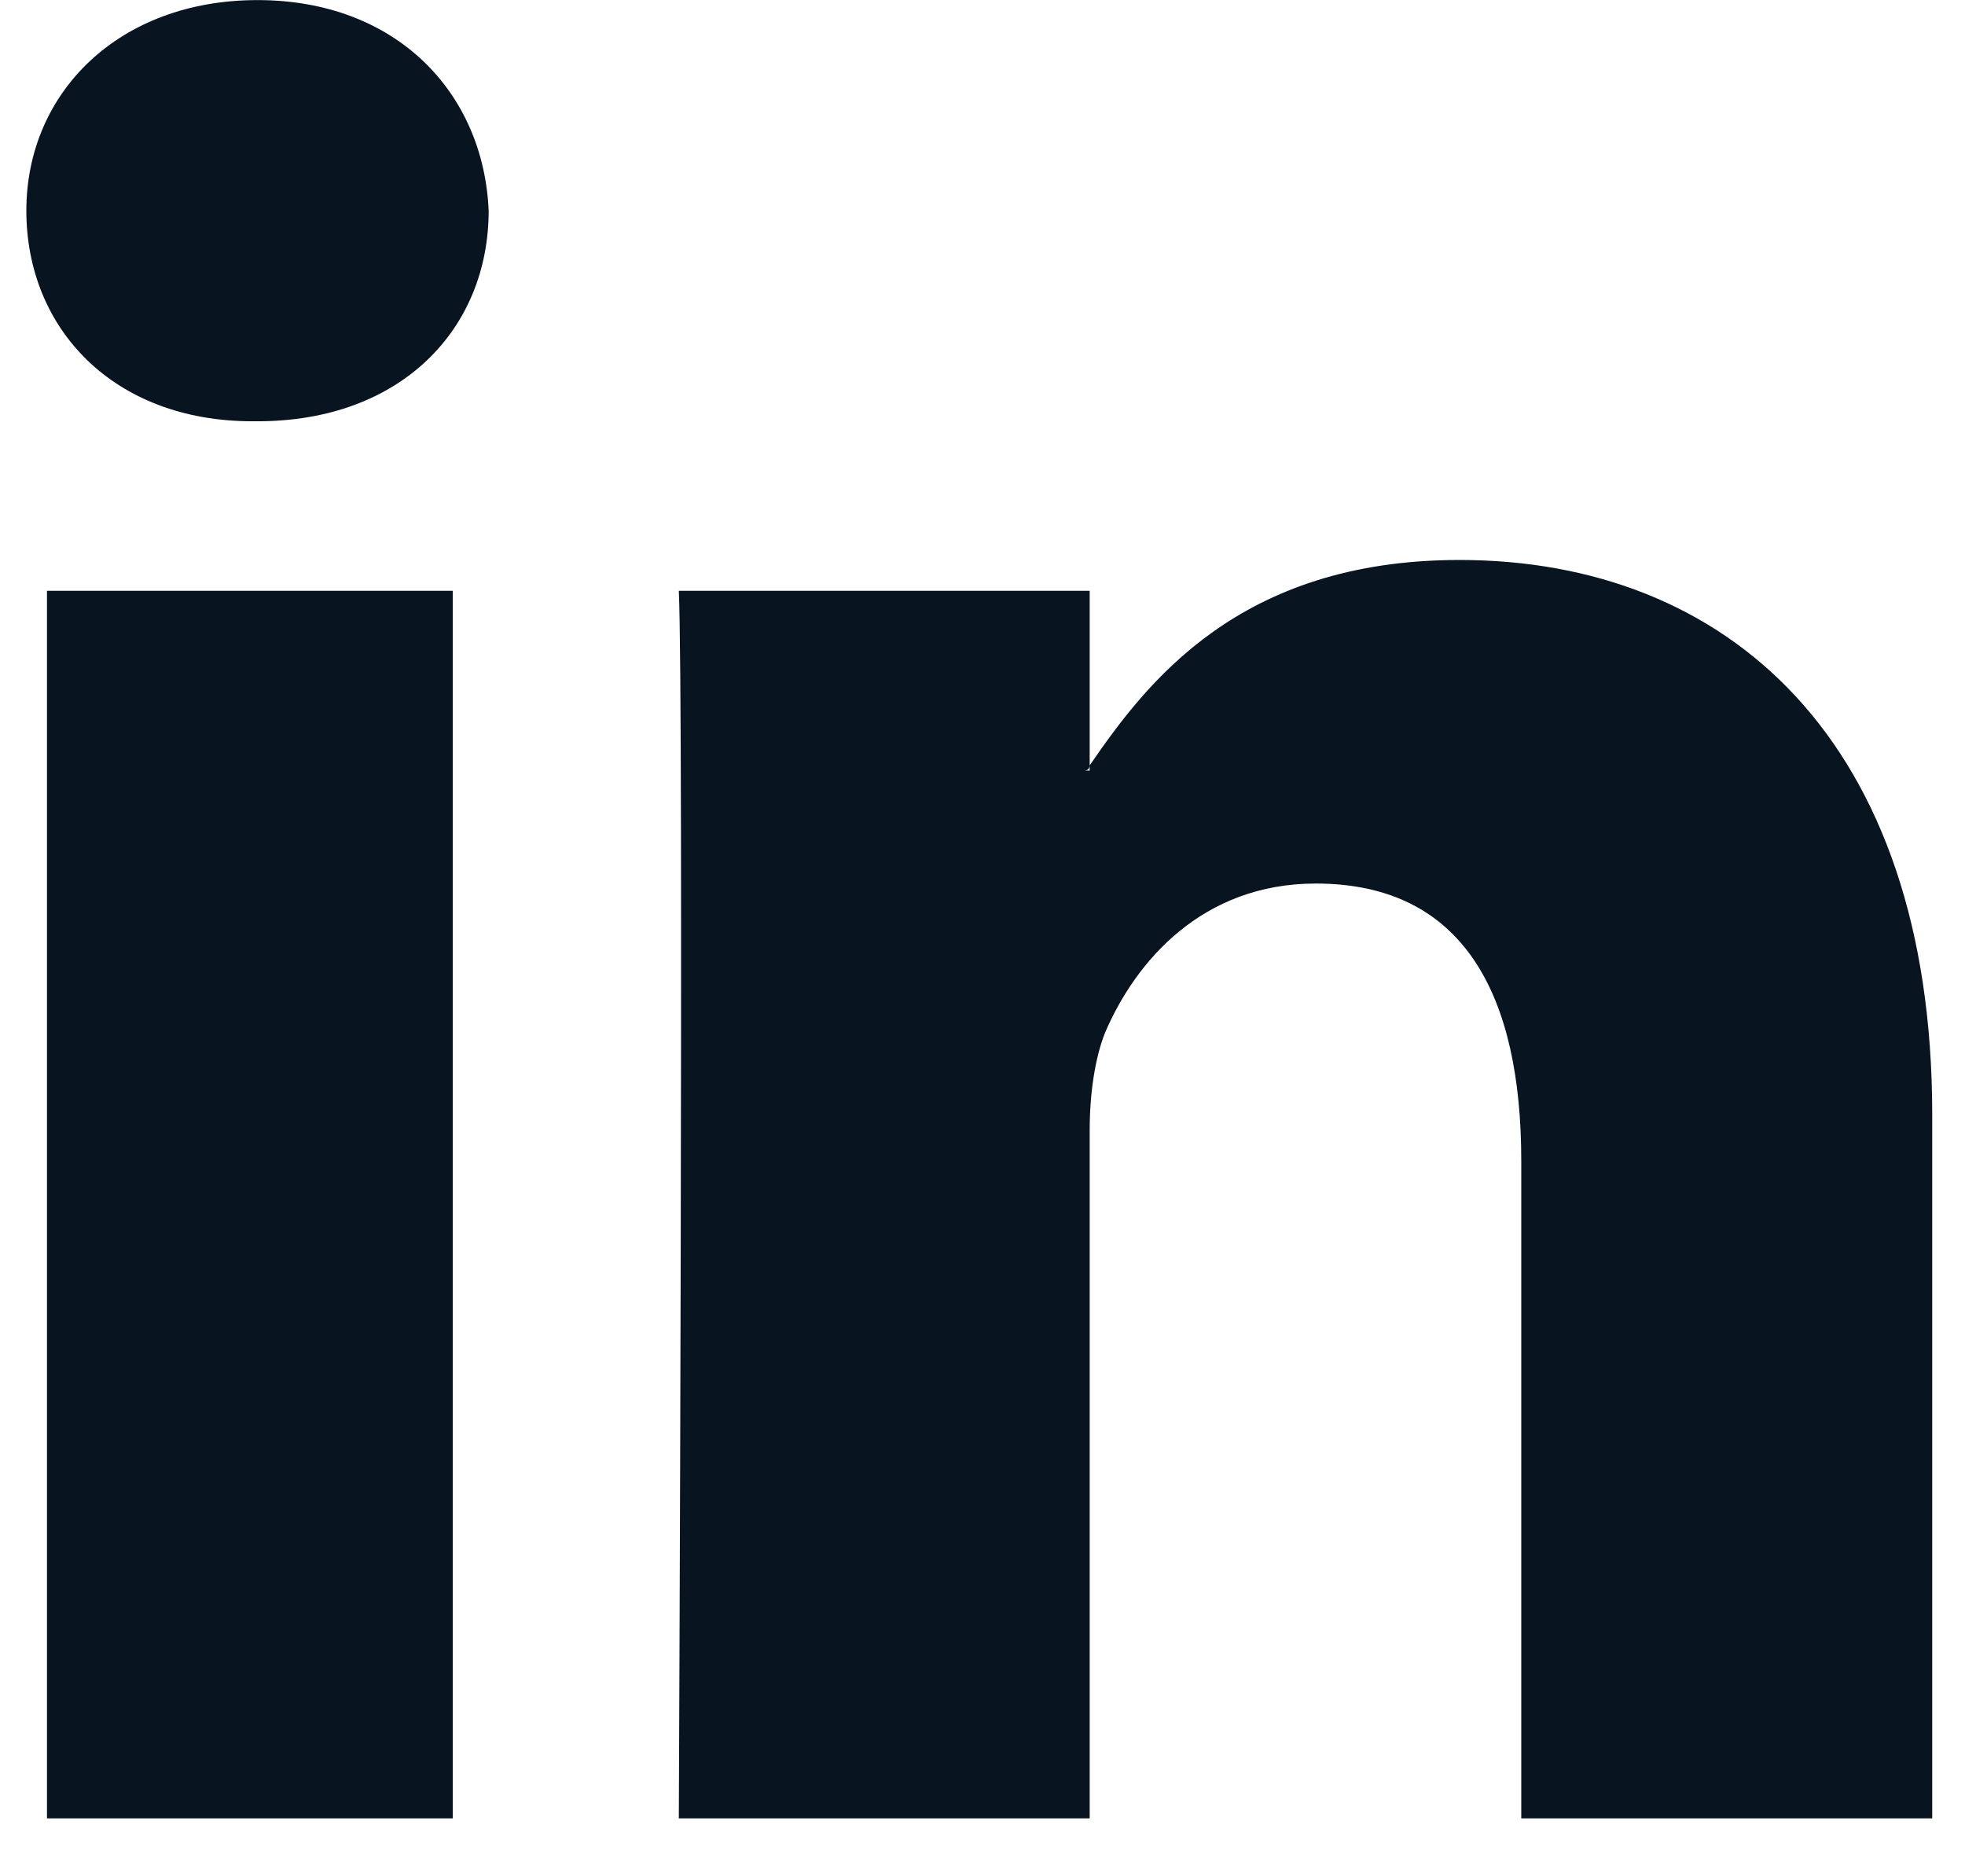
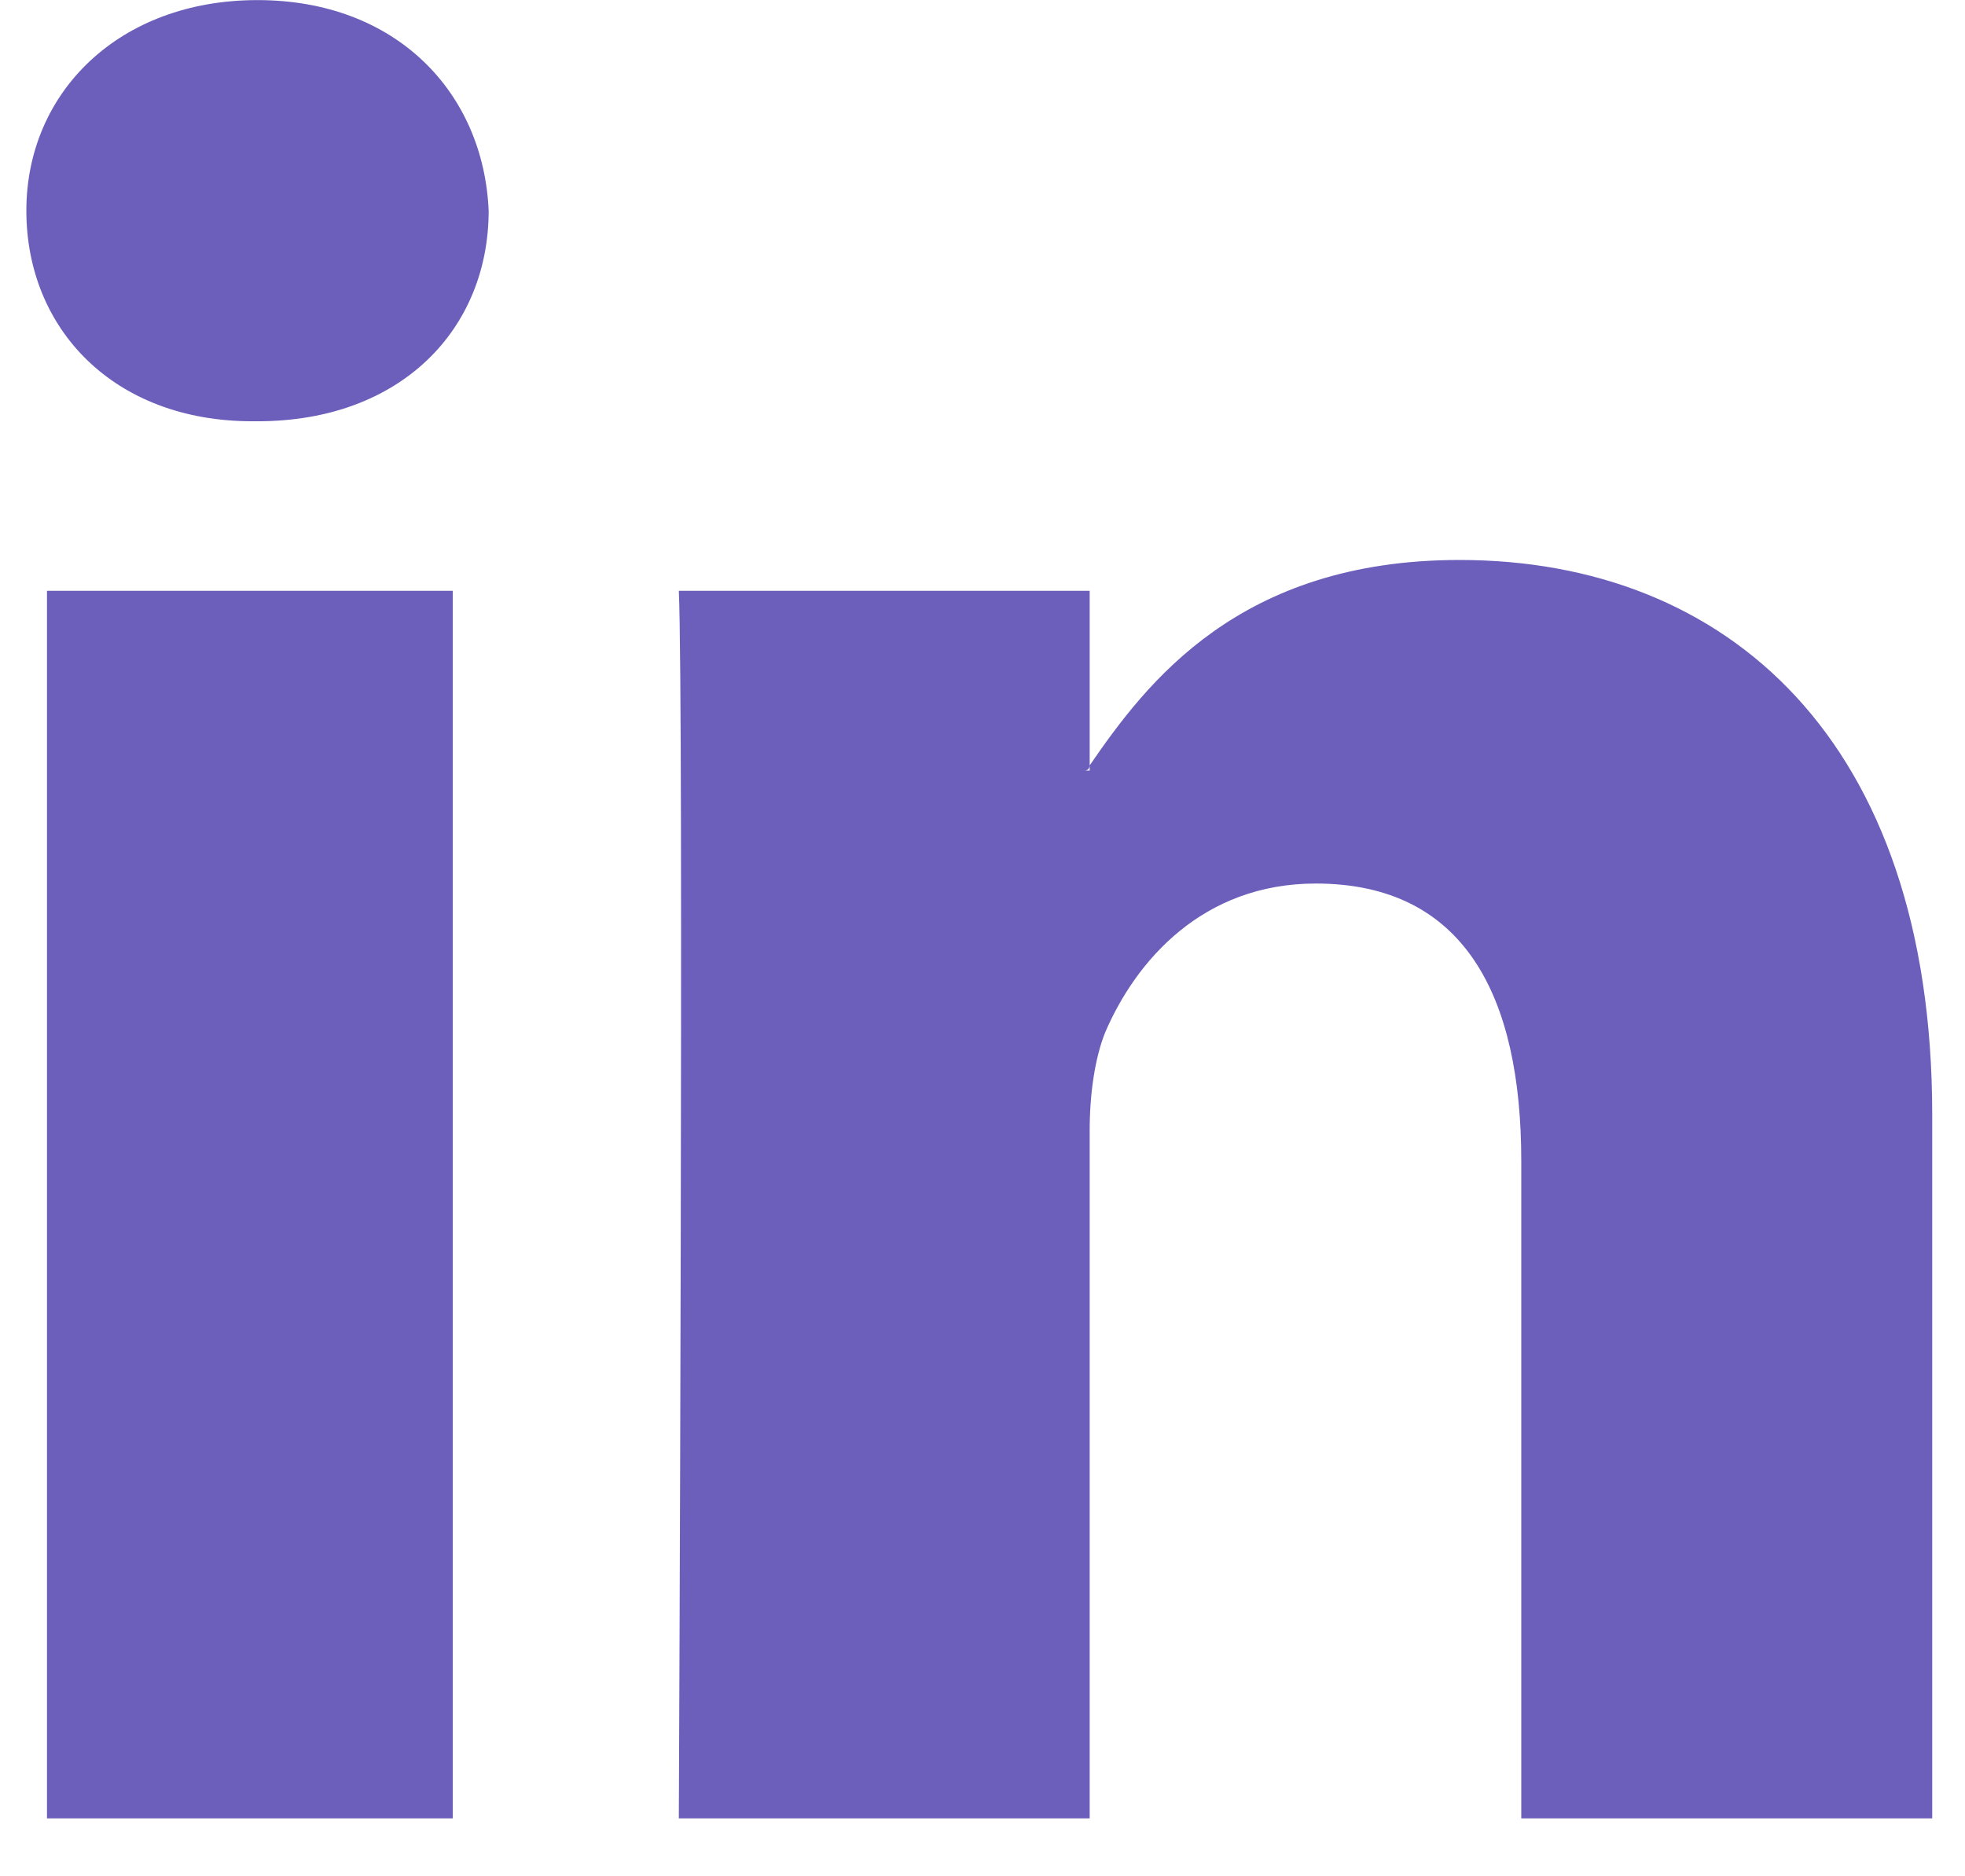
<svg xmlns="http://www.w3.org/2000/svg" width="22" height="21" viewBox="0 0 22 21" fill="none">
-   <path fill-rule="evenodd" clip-rule="evenodd" d="M21.633 12.481V20.36H17.032V12.999C17.032 11.158 16.399 9.893 14.731 9.893C13.466 9.893 12.718 10.756 12.373 11.561C12.258 11.848 12.2 12.251 12.2 12.654V20.36H7.6C7.6 20.36 7.657 7.88 7.6 6.615H12.2V8.57C12.2 8.57 12.2 8.628 12.143 8.628H12.2V8.57C12.833 7.65 13.868 6.27 16.341 6.27C19.332 6.27 21.633 8.283 21.633 12.481ZM2.883 0.001C1.33 0.001 0.295 1.036 0.295 2.359C0.295 3.682 1.273 4.717 2.825 4.717H2.883C4.493 4.717 5.471 3.682 5.471 2.359C5.414 1.036 4.436 0.001 2.883 0.001ZM0.526 20.36H5.069V6.615H0.526V20.36Z" fill="#081420" />
+   <path fill-rule="evenodd" clip-rule="evenodd" d="M21.633 12.481V20.36H17.032V12.999C17.032 11.158 16.399 9.893 14.731 9.893C13.466 9.893 12.718 10.756 12.373 11.561C12.258 11.848 12.2 12.251 12.2 12.654V20.36H7.6C7.6 20.36 7.657 7.88 7.6 6.615H12.2V8.57C12.2 8.57 12.2 8.628 12.143 8.628H12.2V8.57C12.833 7.65 13.868 6.27 16.341 6.27C19.332 6.27 21.633 8.283 21.633 12.481ZM2.883 0.001C1.33 0.001 0.295 1.036 0.295 2.359C0.295 3.682 1.273 4.717 2.825 4.717H2.883C4.493 4.717 5.471 3.682 5.471 2.359C5.414 1.036 4.436 0.001 2.883 0.001ZM0.526 20.36H5.069V6.615H0.526V20.36Z" fill="#6C5FBC" />
</svg>
